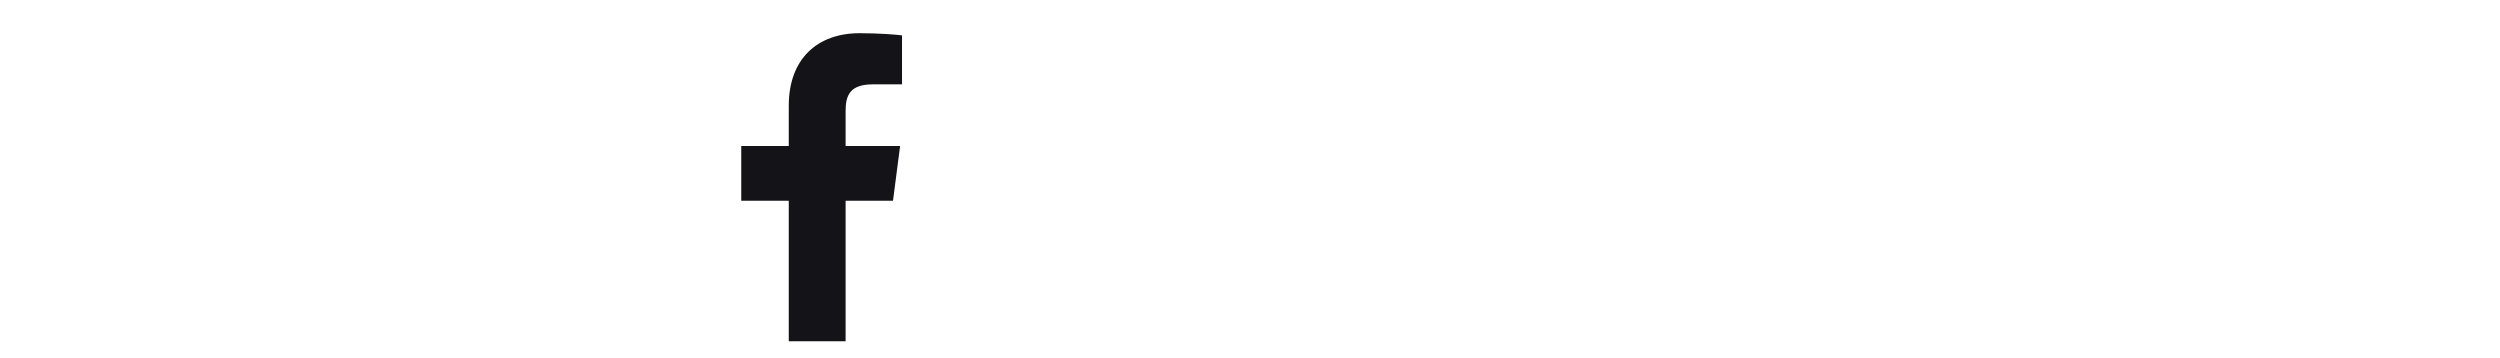
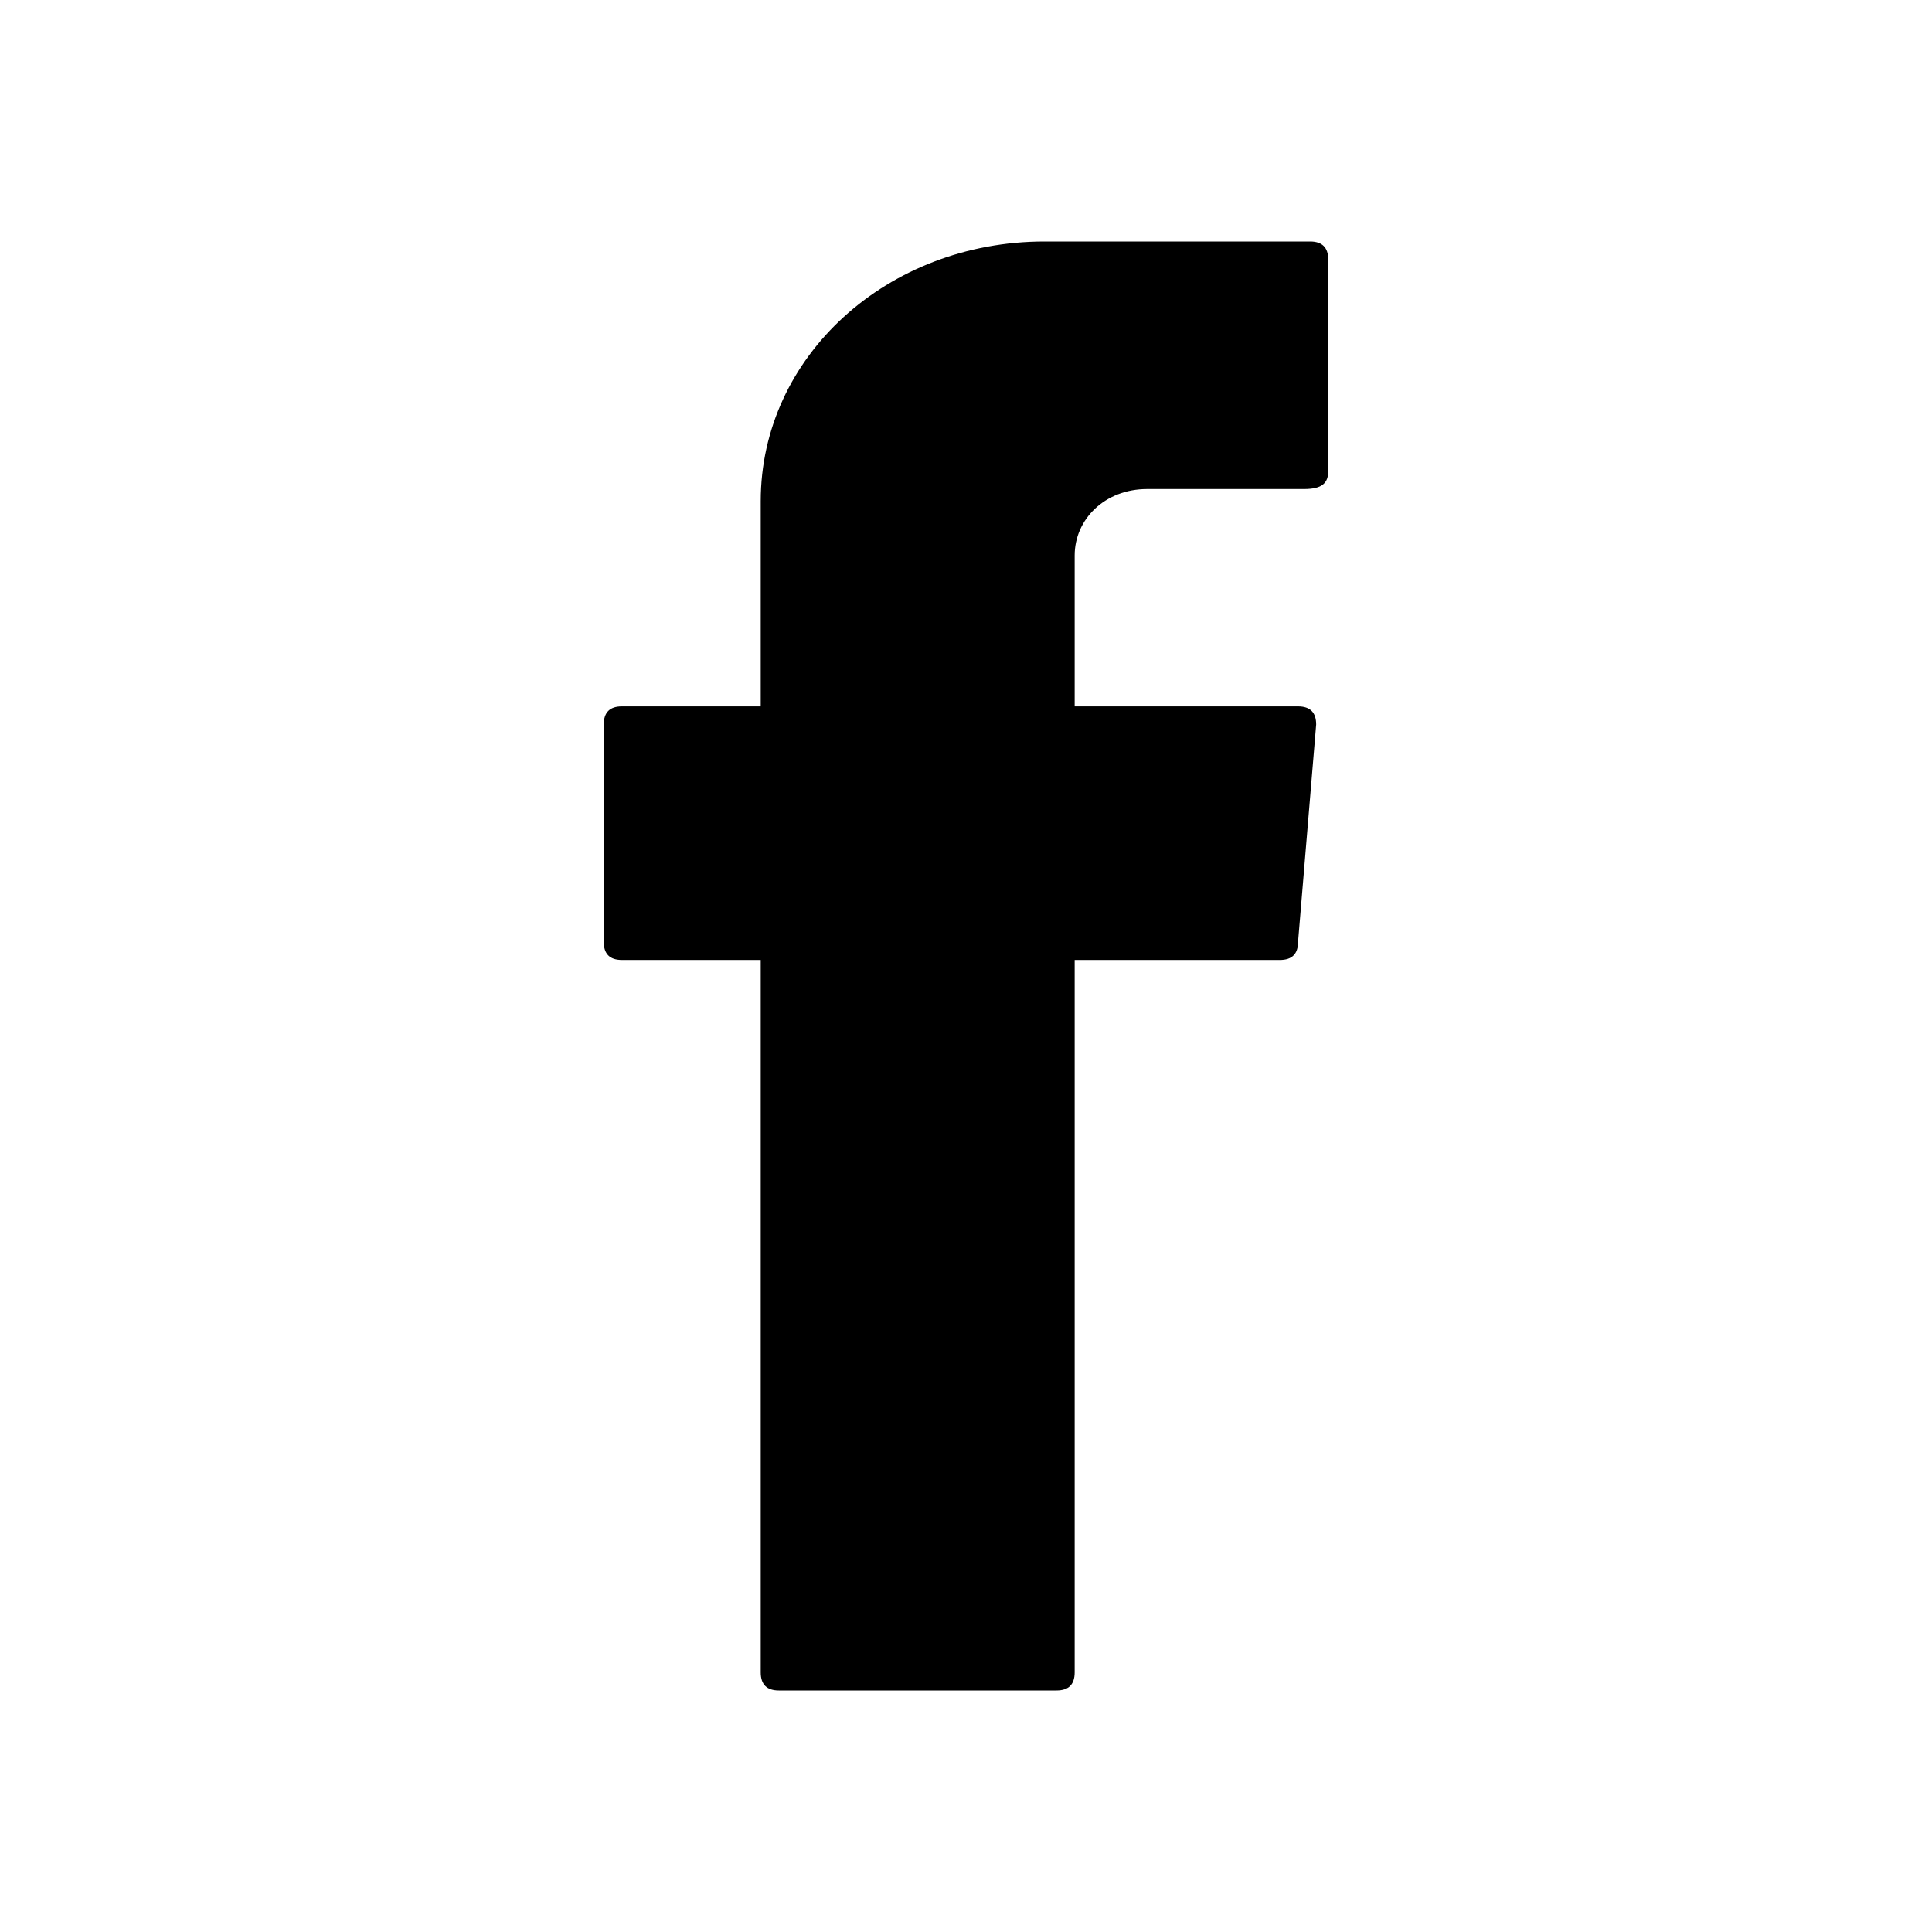
- <svg xmlns="http://www.w3.org/2000/svg" width="175" height="25" viewBox="0 0 175 25" fill="none">
-   <path id="Vector_2" d="M55.214 23.89V14.053H51.888V10.219H55.214V7.392C55.214 4.111 57.228 2.324 60.169 2.324C61.577 2.324 62.788 2.429 63.141 2.475V5.904L61.101 5.905C59.502 5.905 59.192 6.662 59.192 7.772V10.219H63.007L62.51 14.053H59.192V23.89H55.214Z" fill="#131318" />
+ <svg xmlns="http://www.w3.org/2000/svg" fill="#000000" width="800px" height="800px" viewBox="0 0 32 32" id="Camada_1" version="1.1" xml:space="preserve">
+   <style type="text/css">
+ 	.st0{fill-rule:evenodd;clip-rule:evenodd;}
+ </style>
+   <path class="st0" d="M12.6,16.1v11.6c0,0.2,0.1,0.3,0.3,0.3h4.6c0.2,0,0.3-0.1,0.3-0.3V15.9h3.4c0.2,0,0.3-0.1,0.3-0.3l0.3-3.6  c0-0.2-0.1-0.3-0.3-0.3h-3.7V9.2c0-0.6,0.5-1.1,1.2-1.1h2.6C21.9,8.1,22,8,22,7.8V4.3C22,4.1,21.9,4,21.7,4h-4.4  c-2.6,0-4.7,1.9-4.7,4.3v3.4h-2.3c-0.2,0-0.3,0.1-0.3,0.3v3.6c0,0.2,0.1,0.3,0.3,0.3h2.3V16.1z" />
</svg>
